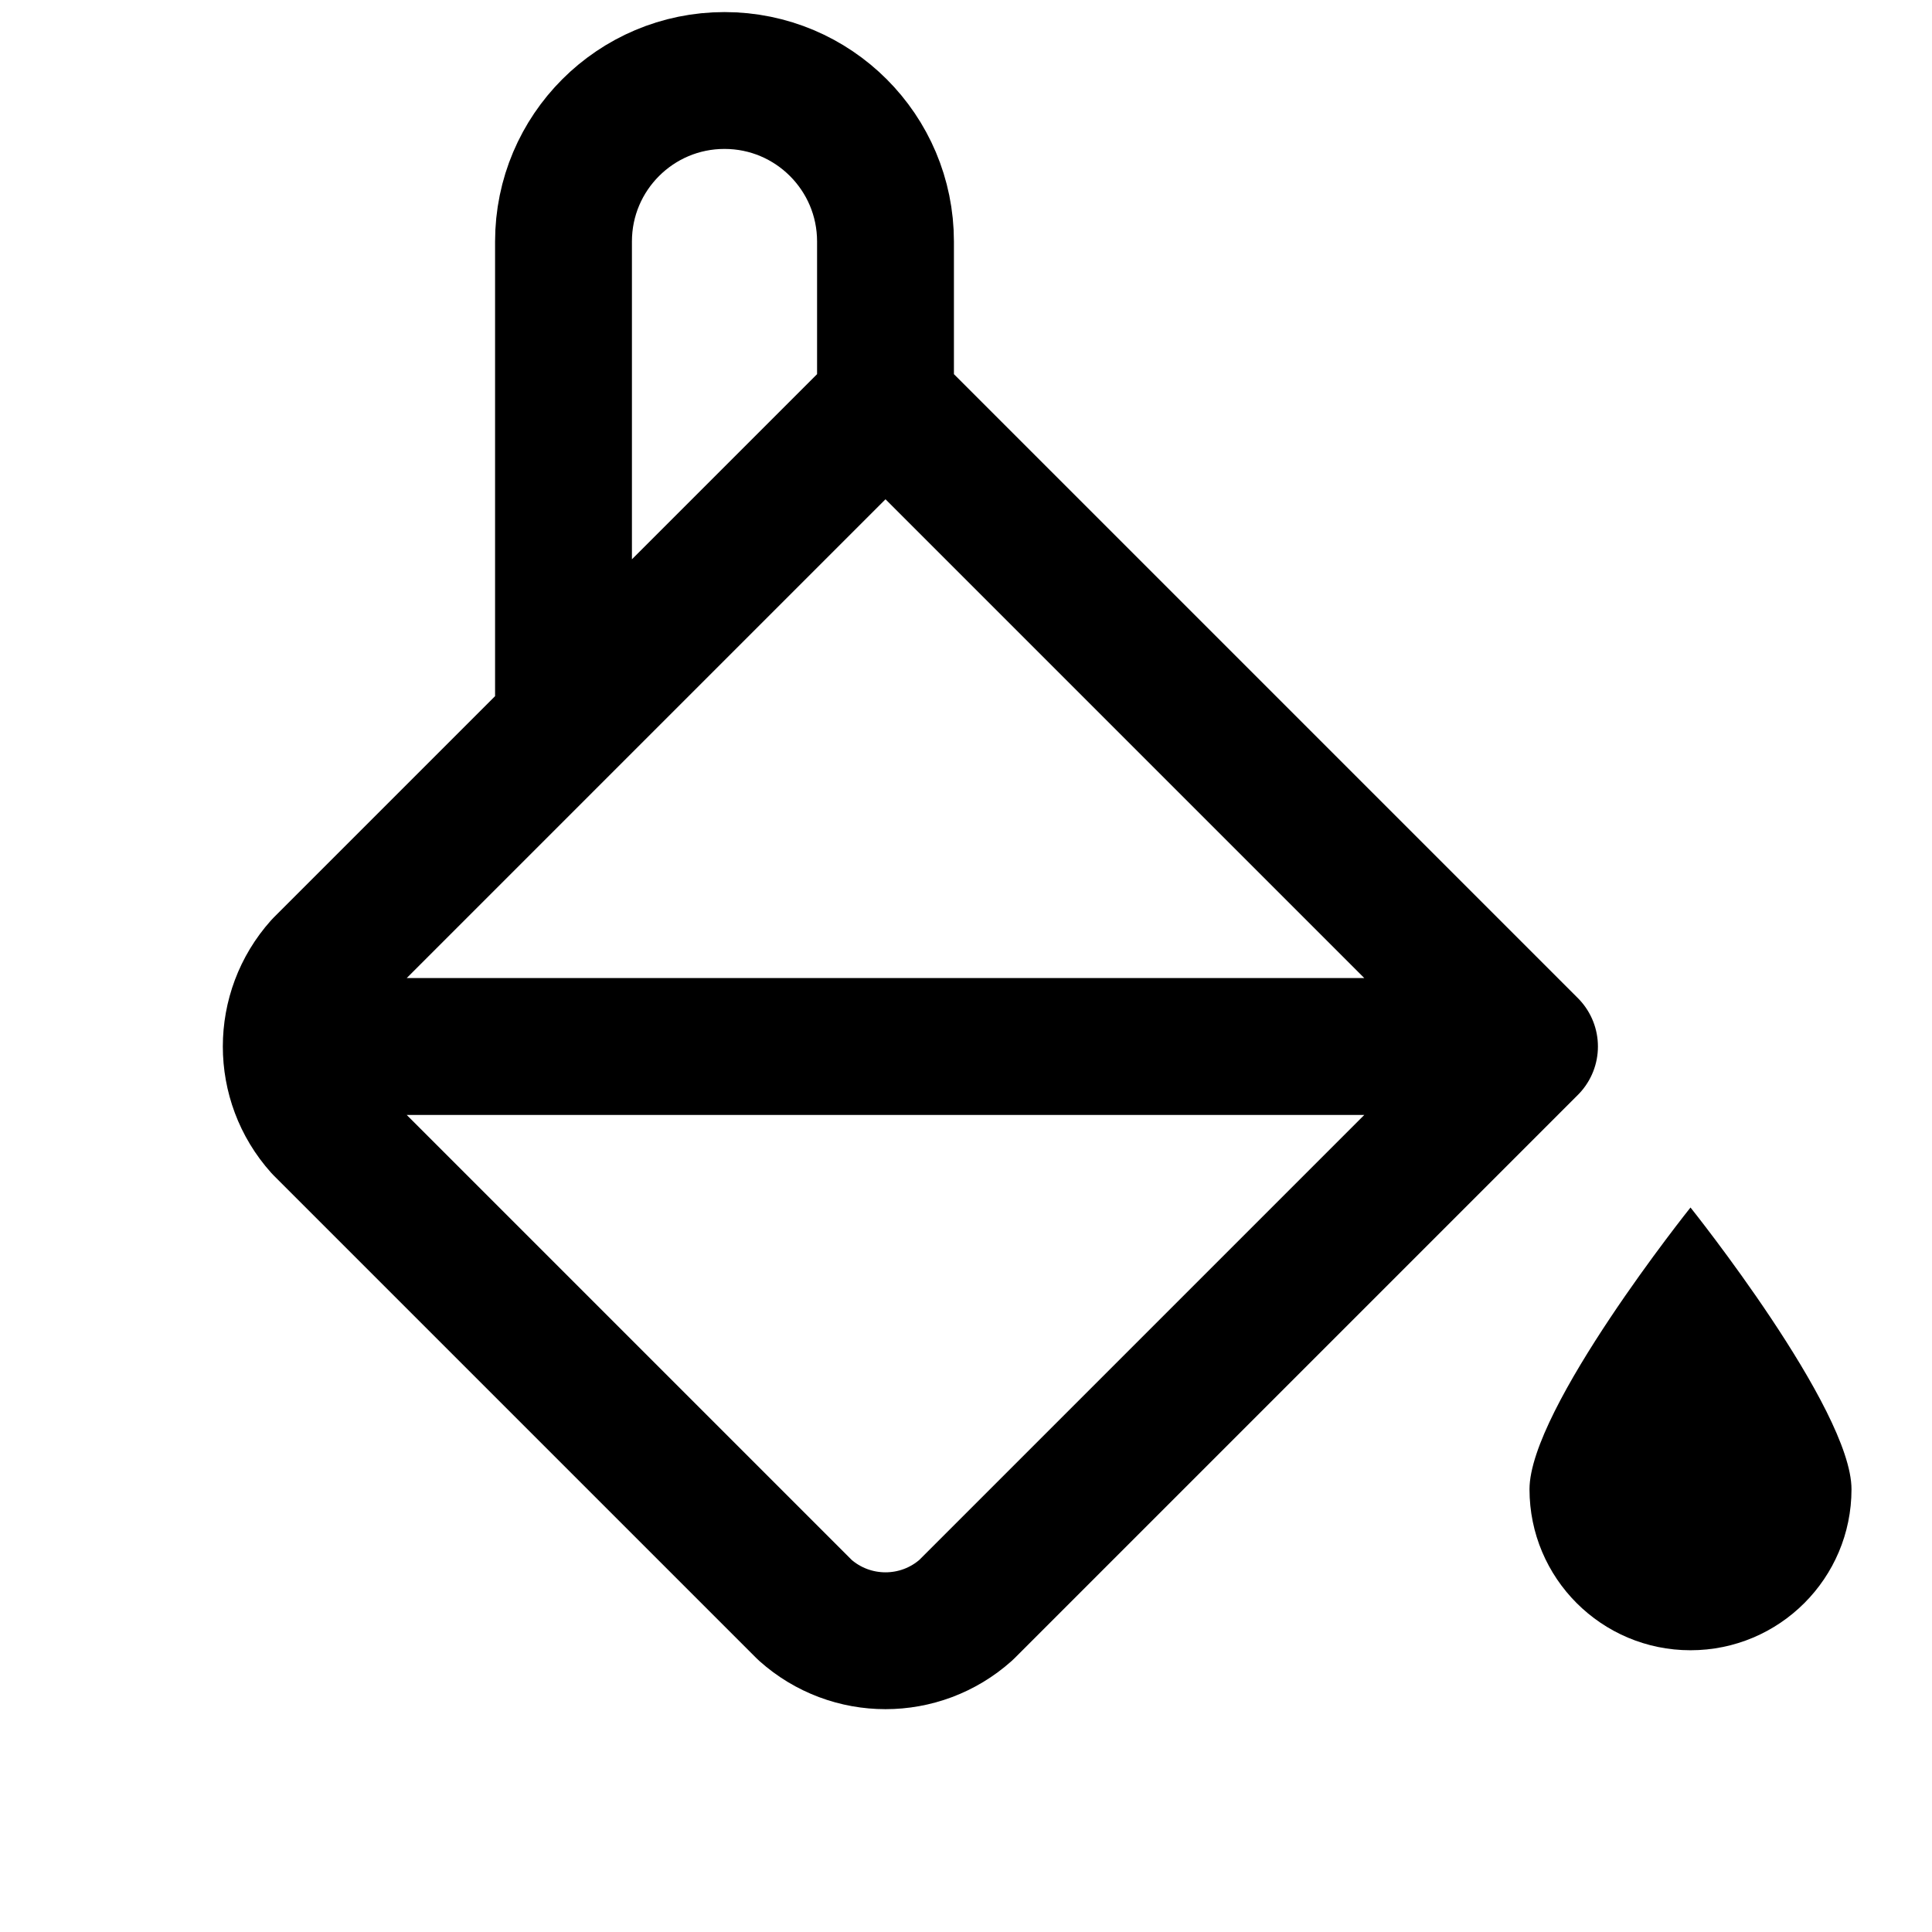
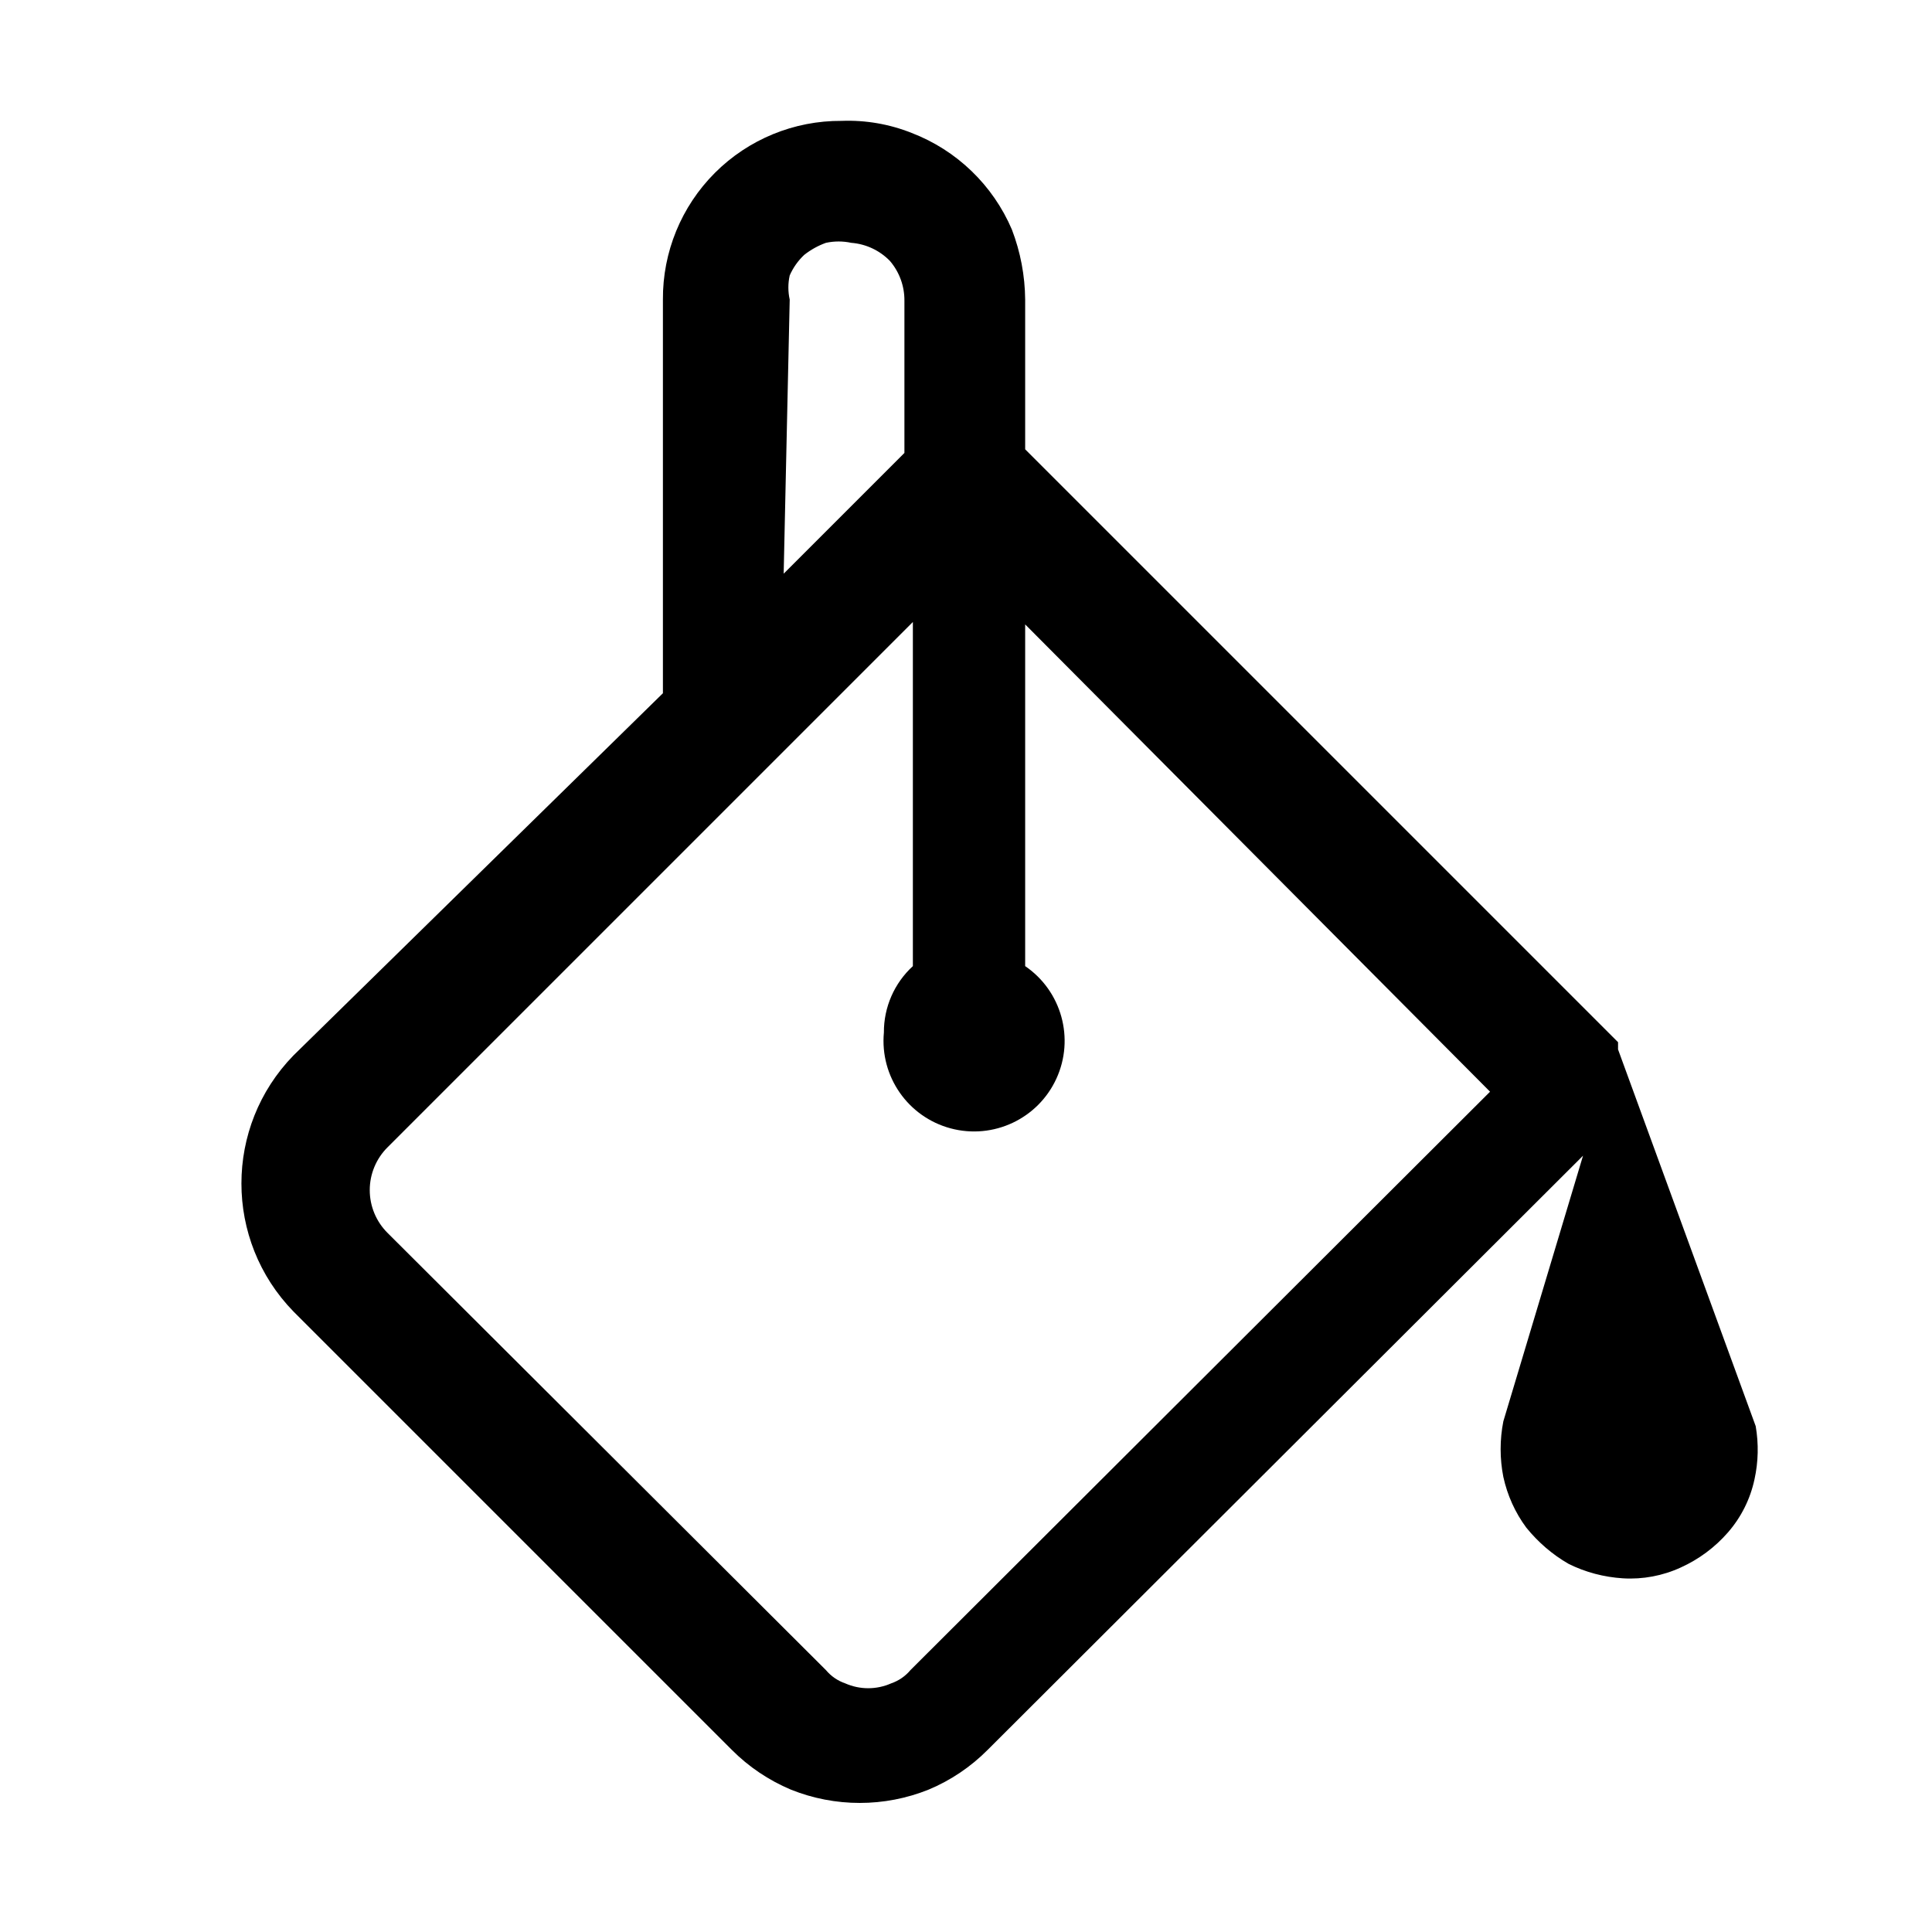
- <svg xmlns="http://www.w3.org/2000/svg" width="24" height="24" viewBox="0 0 24 24" fill="none" stroke="currentColor" stroke-width="1.7" stroke-linecap="round" stroke-linejoin="round">
-   <path d="M4 12l7-7 8 8-7 7a1.5 1.5 0 0 1-2 0l-6-6a1.5 1.5 0 0 1 0-2zM5 13h12M11 5V3a2 2 0 0 0-4 0v6" />
-   <path d="M21 15s-2 2.5-2 3.5a2 2 0 0 0 4 0c0-1-2-3.5-2-3.5z" fill="currentColor" stroke="none" />
+ <svg xmlns="http://www.w3.org/2000/svg" width="16" height="16" viewBox="0 0 16 16" fill="currentColor">
+   <path d="M14.54 11.811l-1.14-3.12v-.06l-4.91-4.91v-1.24a1.66 1.66 0 0 0-.11-.58 1.48 1.48 0 0 0-.83-.8 1.42 1.42 0 0 0-.58-.1 1.47 1.47 0 0 0-1.48 1.48v3.26l-3.06 3a1.52 1.52 0 0 0 0 2.12l3.63 3.63c.14.141.307.253.49.33a1.53 1.53 0 0 0 1.14 0 1.51 1.51 0 0 0 .49-.33l4.93-4.92-.66 2.2a1.19 1.19 0 0 0 0 .46c.033.152.098.296.19.42.098.121.216.223.35.3.14.07.294.11.45.12a1 1 0 0 0 .48-.09 1.14 1.14 0 0 0 .39-.29.98.98 0 0 0 .22-.44c.032-.145.035-.294.01-.44zm-8-9.33a.46.46 0 0 1 0-.2.52.52 0 0 1 .12-.17.64.64 0 0 1 .18-.1.5.5 0 0 1 .21 0 .5.5 0 0 1 .32.15.5.5 0 0 1 .12.33v1.26l-1 1 .05-2.27zm1 11.35a.36.36 0 0 1-.16.11.47.47 0 0 1-.38 0 .361.361 0 0 1-.16-.11l-3.63-3.62a.5.5 0 0 1 0-.71l4.35-4.35v2.85a.74.74 0 0 0-.24.55.75.75 0 1 0 1.17-.55v-2.83l3.85 3.87-4.8 4.79z" />
</svg>
